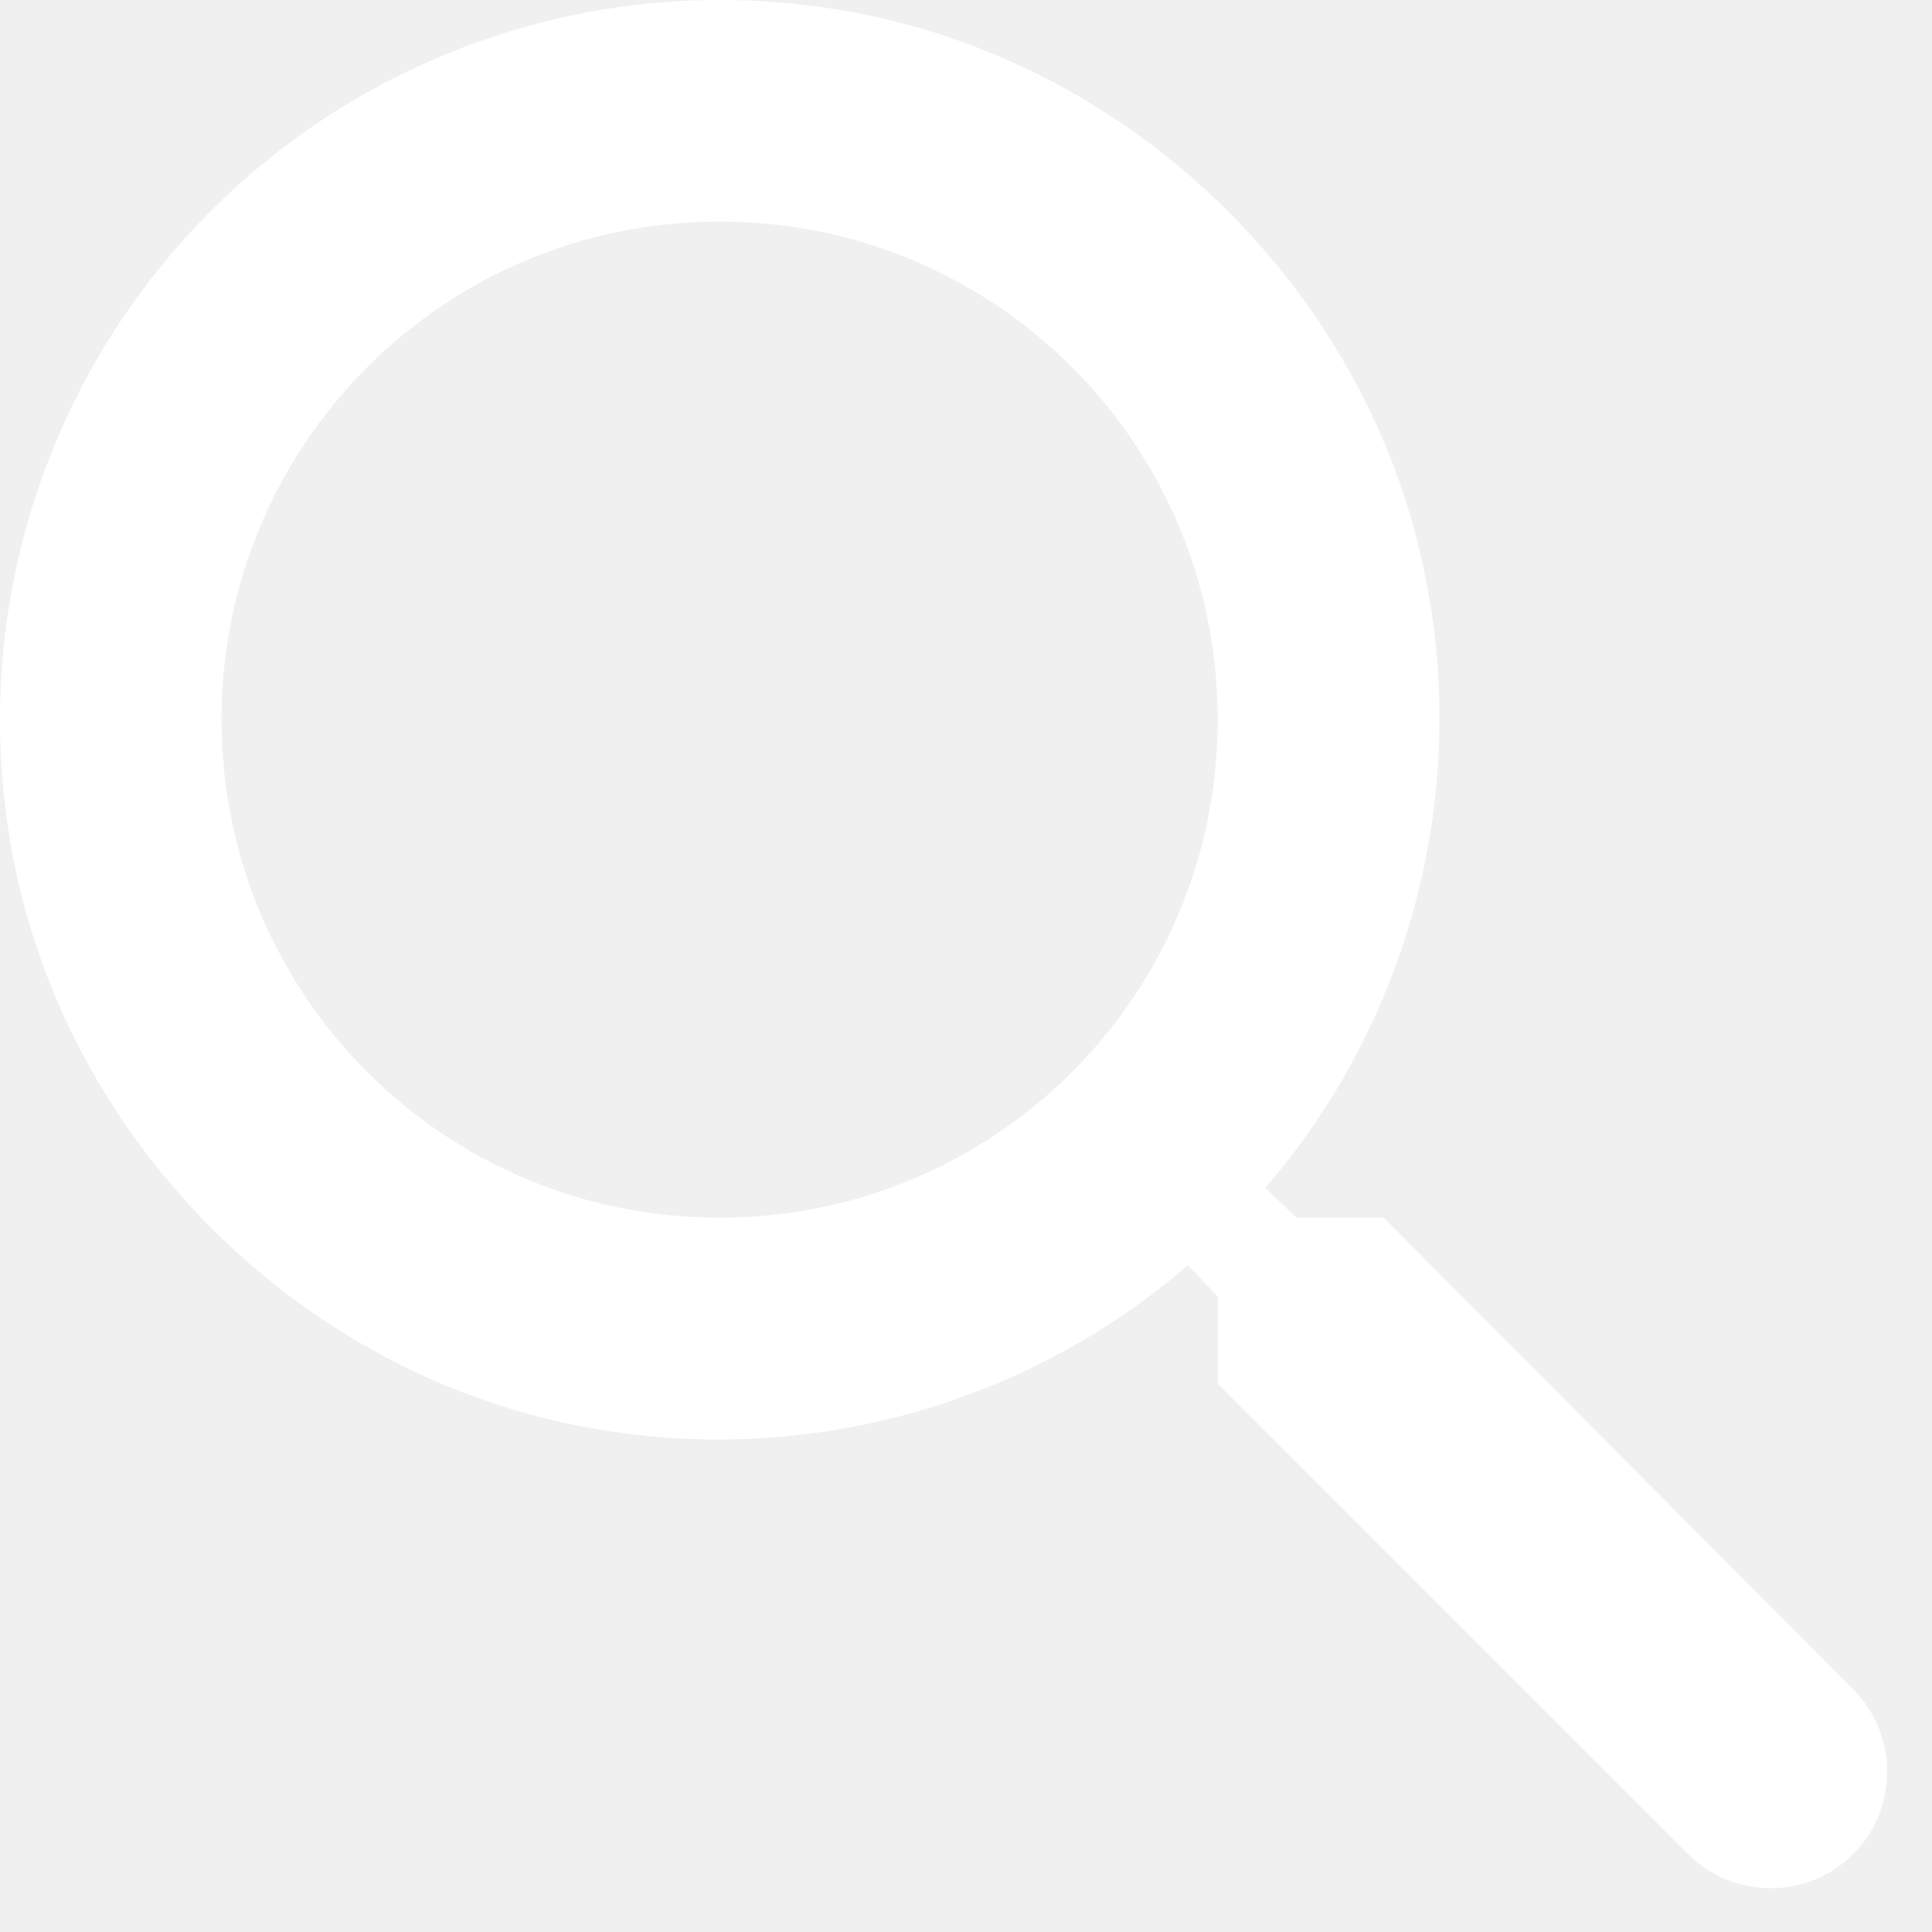
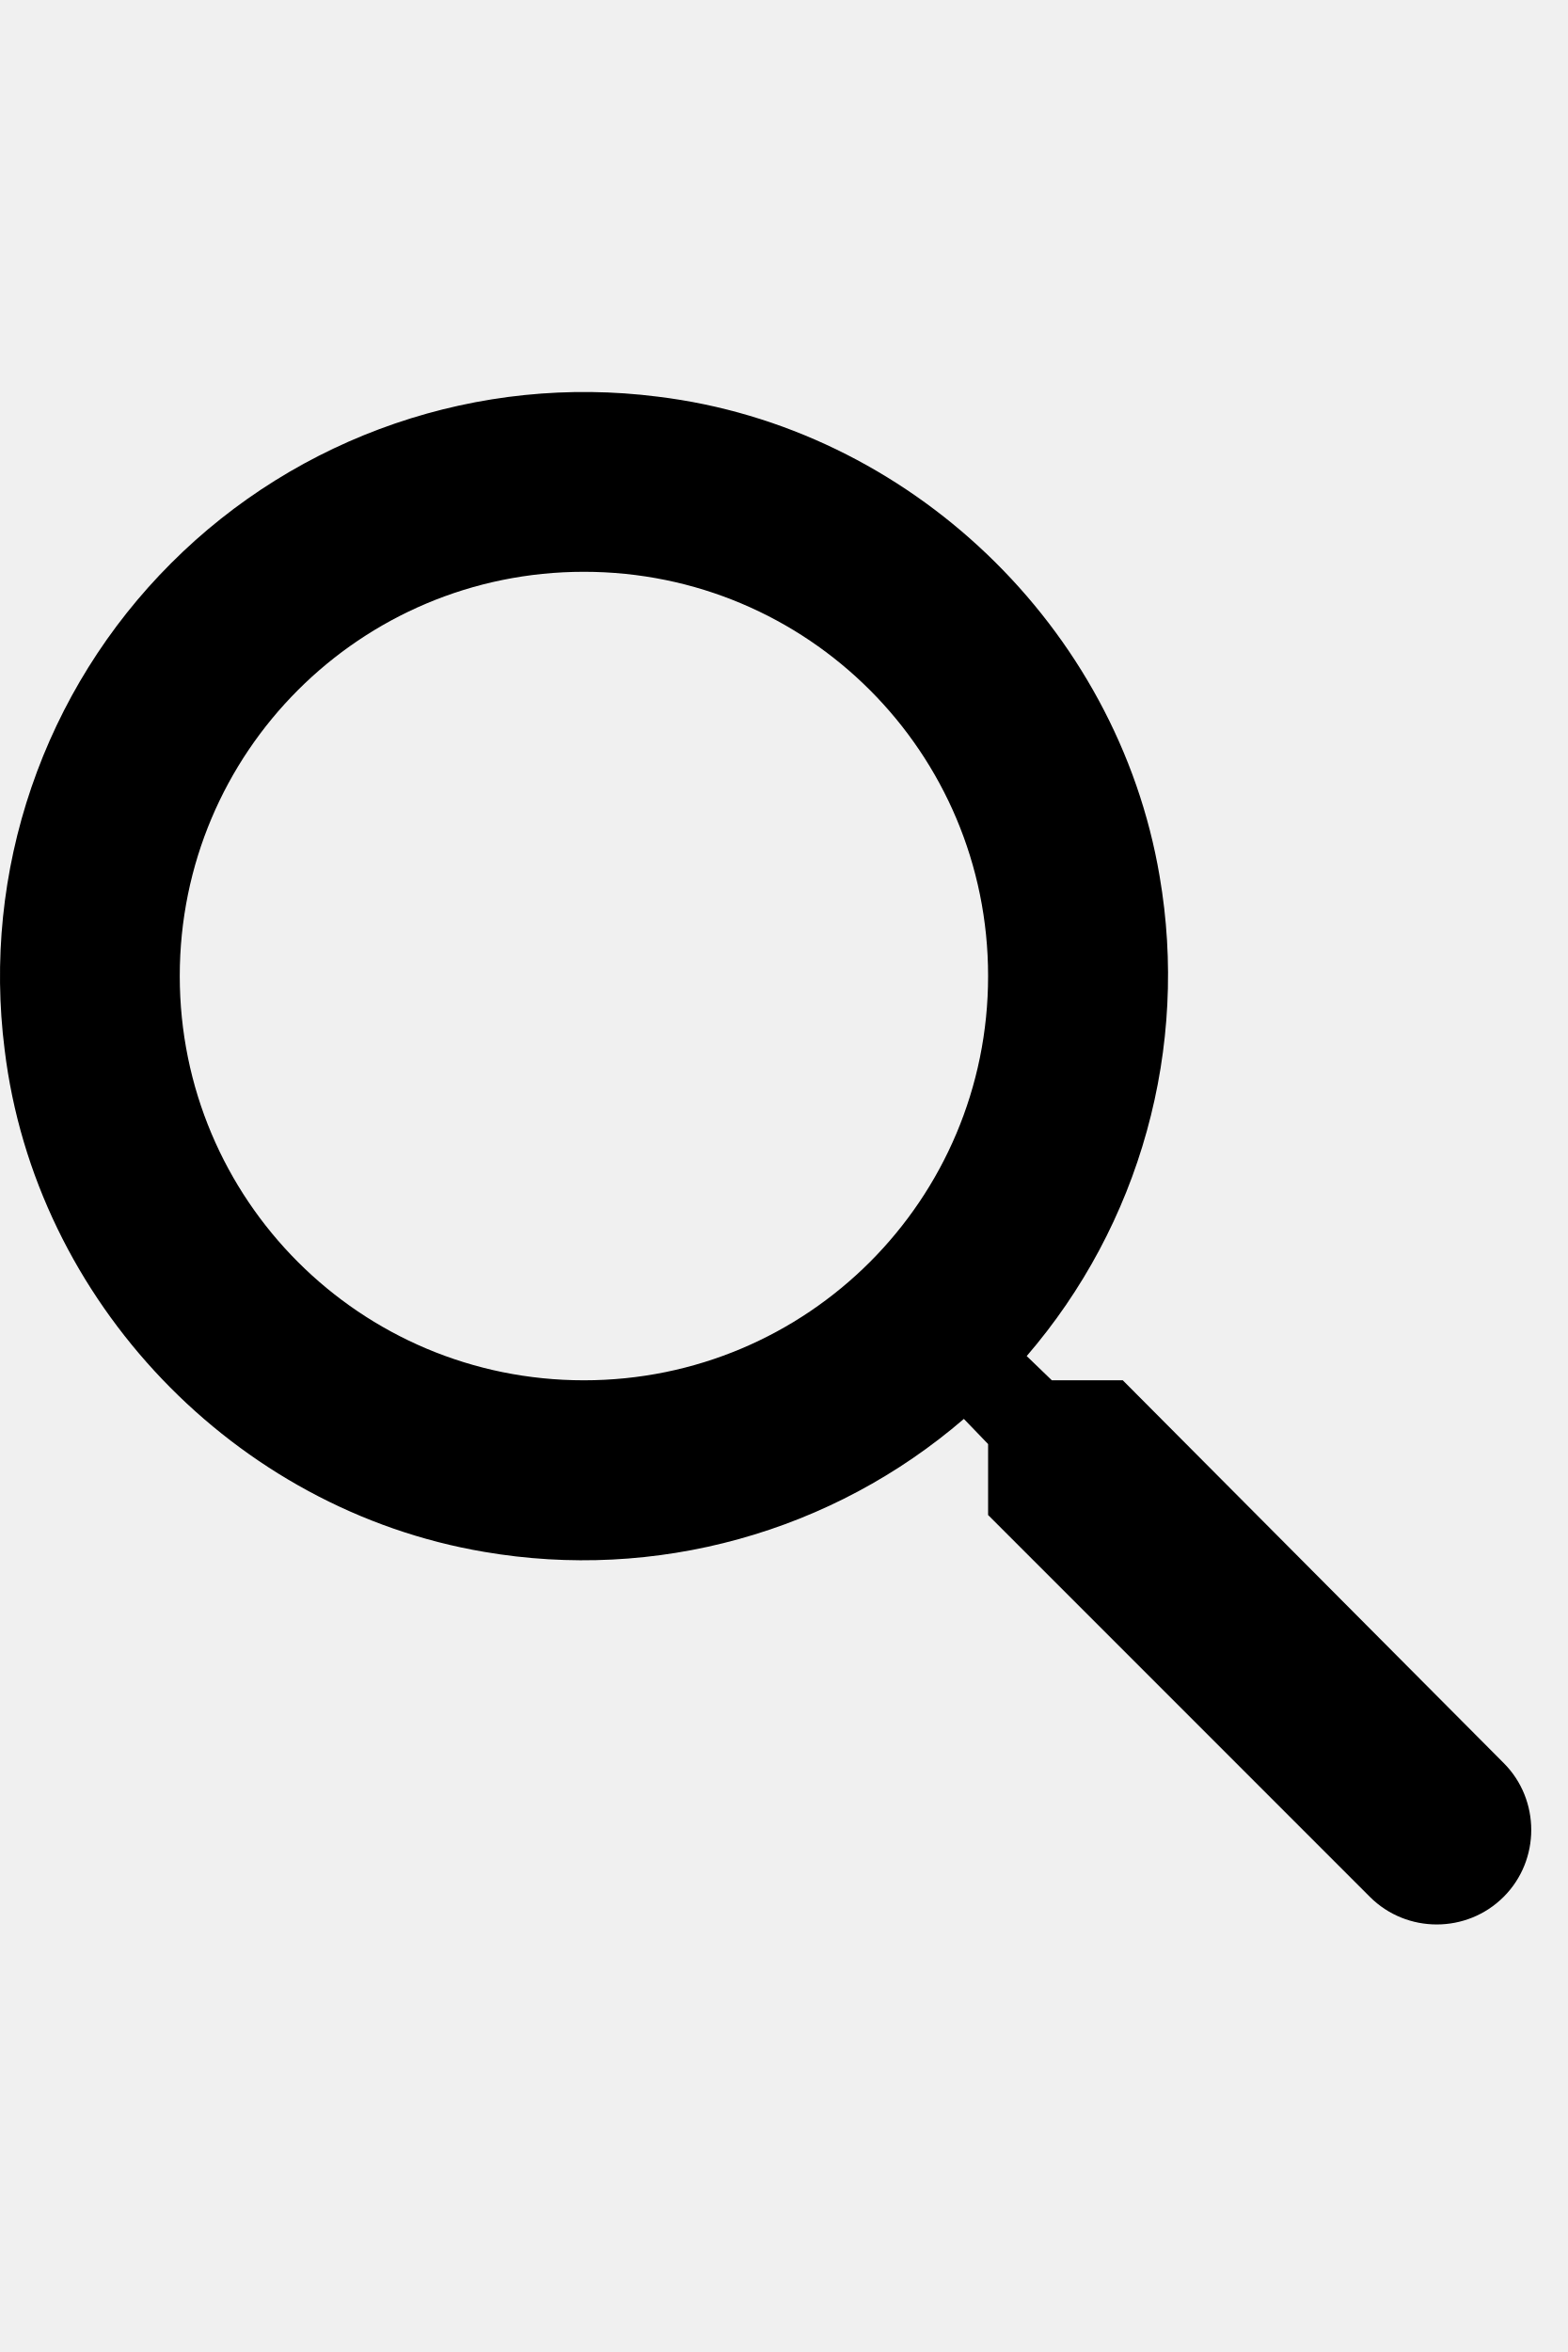
- <svg xmlns="http://www.w3.org/2000/svg" width="24" height="24" viewBox="0 0 24 24" fill="none">
-   <path d="M17.189 15.127H16.103L15.718 14.756C16.578 13.757 17.206 12.582 17.557 11.312C17.909 10.043 17.976 8.711 17.753 7.413C17.107 3.591 13.917 0.538 10.067 0.071C8.713 -0.101 7.339 0.04 6.048 0.482C4.757 0.924 3.584 1.655 2.62 2.62C1.655 3.584 0.924 4.757 0.482 6.048C0.04 7.339 -0.101 8.713 0.071 10.067C0.538 13.917 3.591 17.107 7.413 17.753C8.711 17.976 10.043 17.909 11.312 17.557C12.582 17.206 13.757 16.578 14.756 15.718L15.127 16.103V17.189L20.971 23.033C21.535 23.597 22.456 23.597 23.02 23.033C23.583 22.47 23.583 21.548 23.02 20.985L17.189 15.127ZM8.939 15.127C5.516 15.127 2.752 12.363 2.752 8.939C2.752 5.516 5.516 2.752 8.939 2.752C12.363 2.752 15.127 5.516 15.127 8.939C15.127 12.363 12.363 15.127 8.939 15.127Z" fill="white" />
+ <svg xmlns="http://www.w3.org/2000/svg" width="16" height="24" viewBox="0 0 24 24" fill="none">
+   <path d="M17.189 15.127H16.103L15.718 14.756C16.578 13.757 17.206 12.582 17.557 11.312C17.909 10.043 17.976 8.711 17.753 7.413C17.107 3.591 13.917 0.538 10.067 0.071C8.713 -0.101 7.339 0.04 6.048 0.482C4.757 0.924 3.584 1.655 2.62 2.62C1.655 3.584 0.924 4.757 0.482 6.048C0.04 7.339 -0.101 8.713 0.071 10.067C0.538 13.917 3.591 17.107 7.413 17.753C8.711 17.976 10.043 17.909 11.312 17.557C12.582 17.206 13.757 16.578 14.756 15.718L15.127 16.103V17.189L20.971 23.033C21.535 23.597 22.456 23.597 23.02 23.033C23.583 22.47 23.583 21.548 23.02 20.985L17.189 15.127ZM8.939 15.127C5.516 15.127 2.752 12.363 2.752 8.939C2.752 5.516 5.516 2.752 8.939 2.752C12.363 2.752 15.127 5.516 15.127 8.939C15.127 12.363 12.363 15.127 8.939 15.127Z" fill="black" />
</svg>
